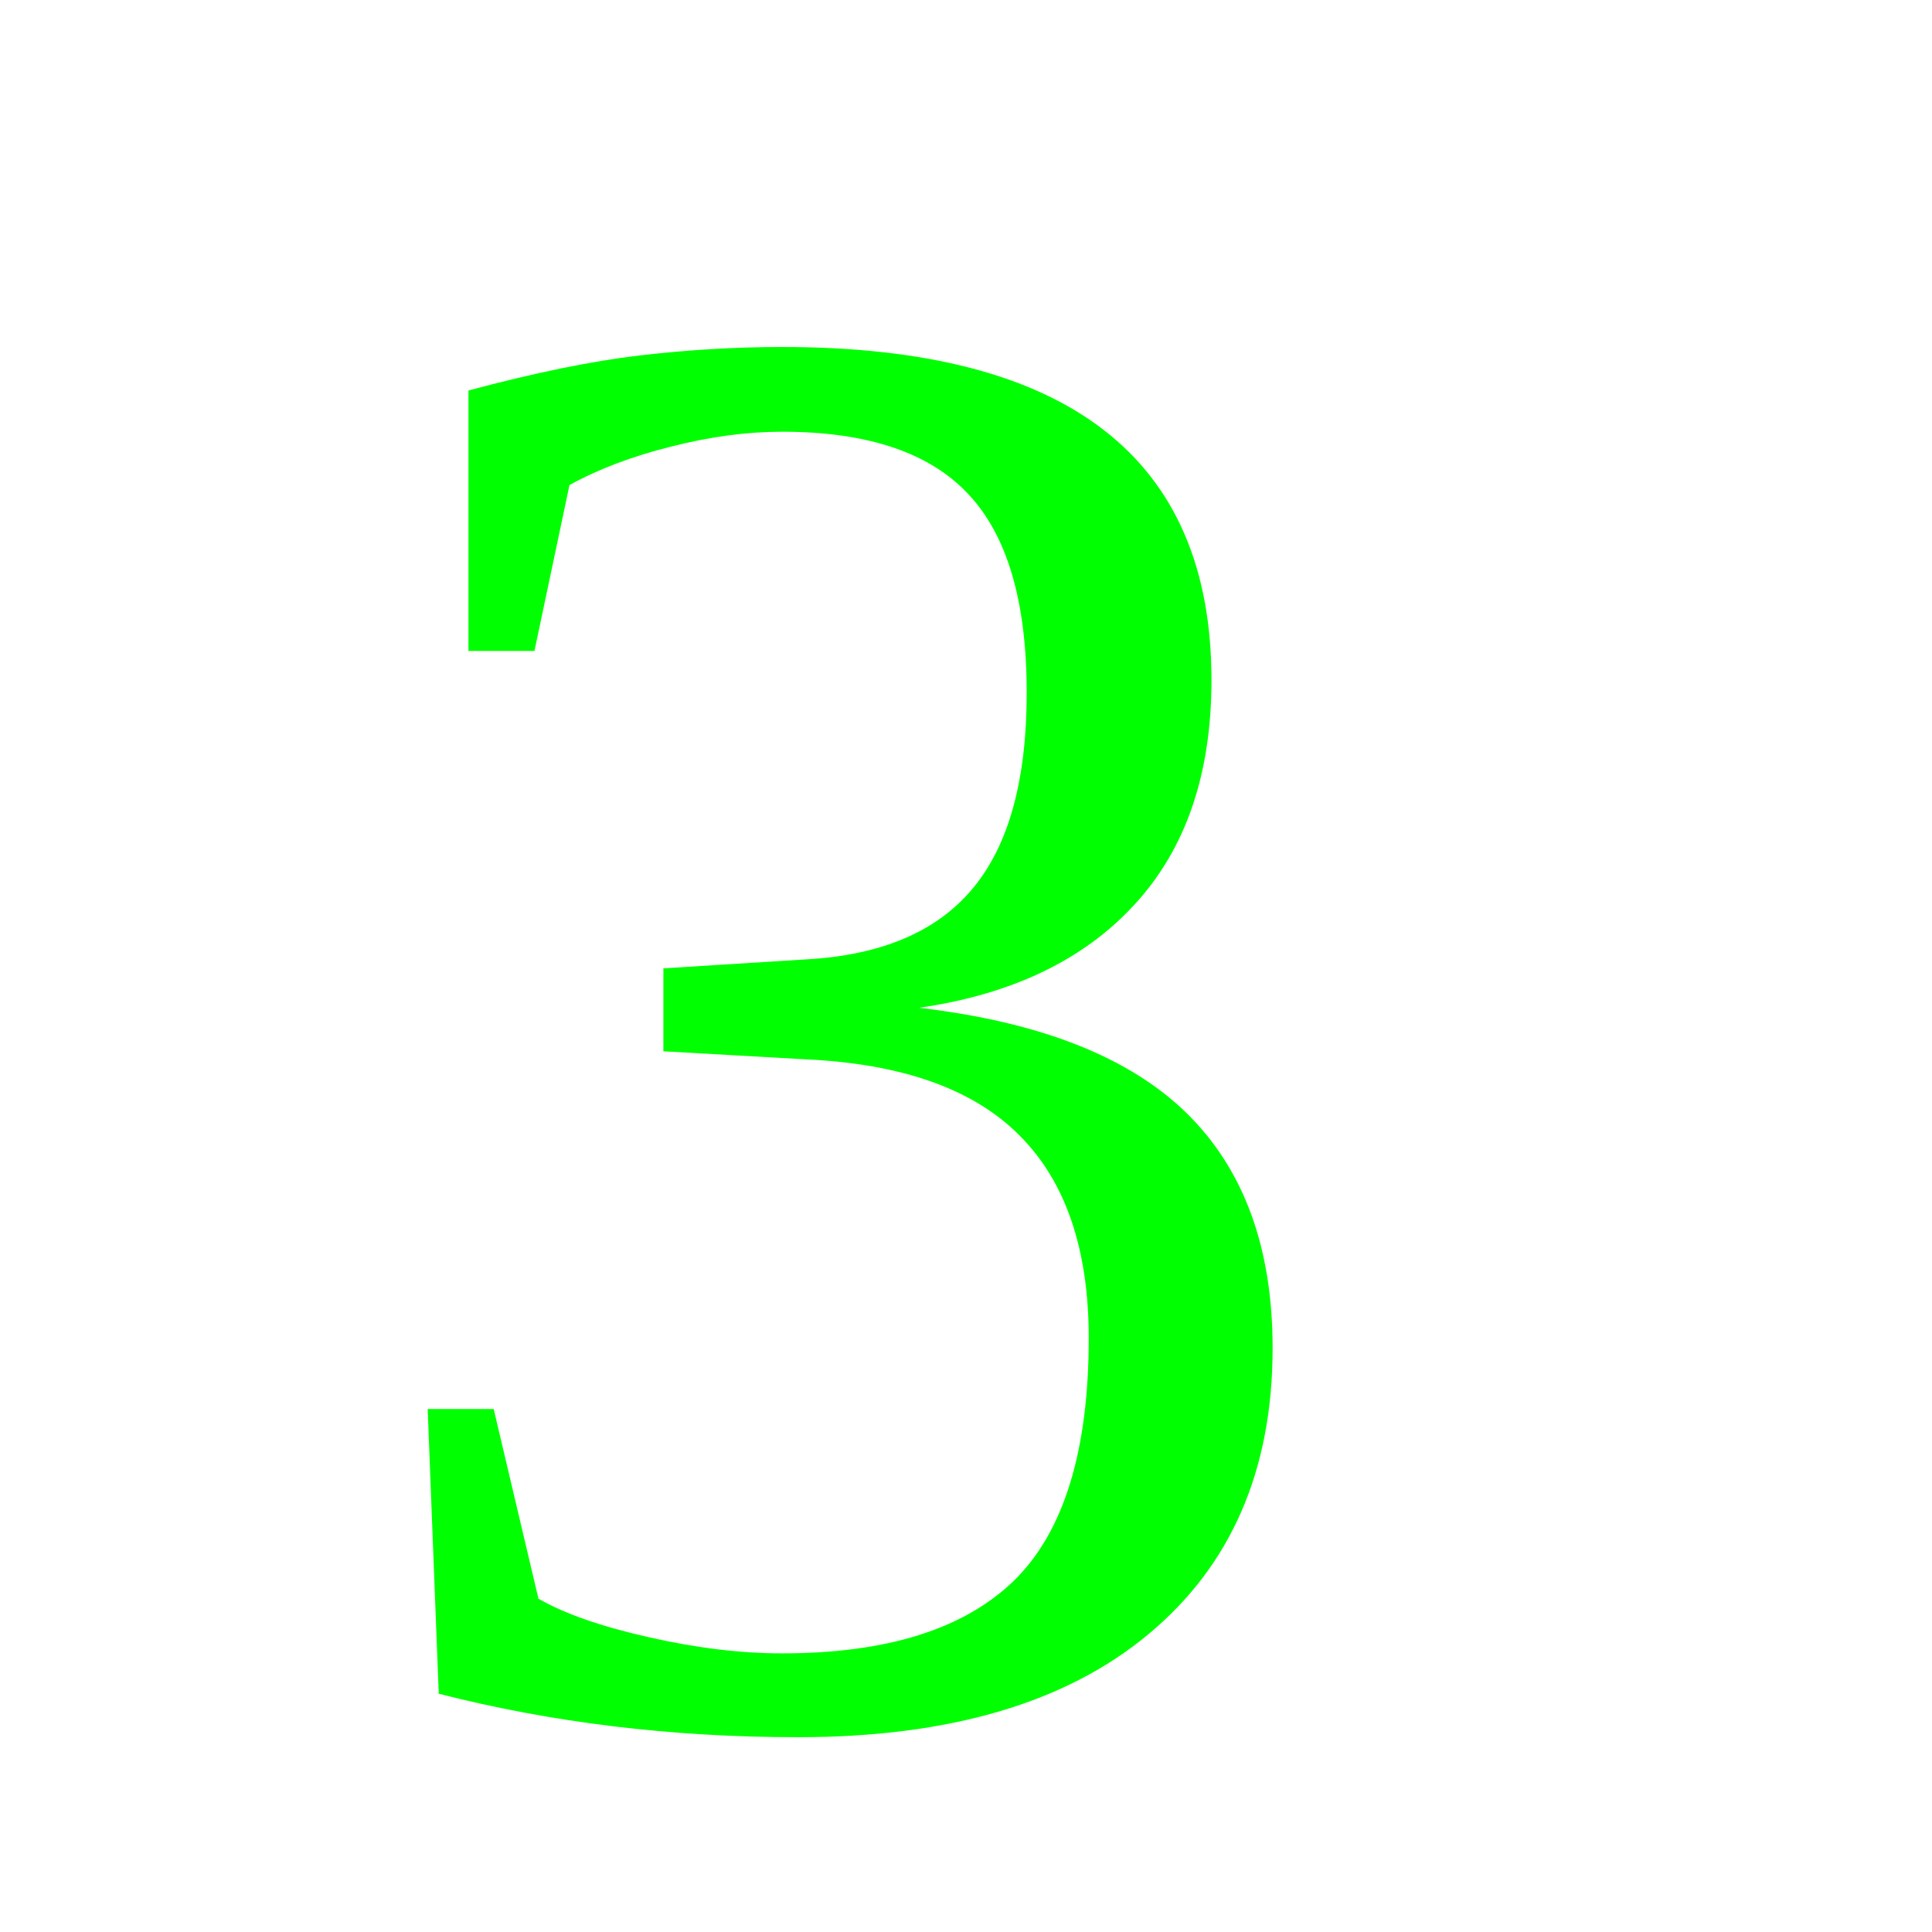
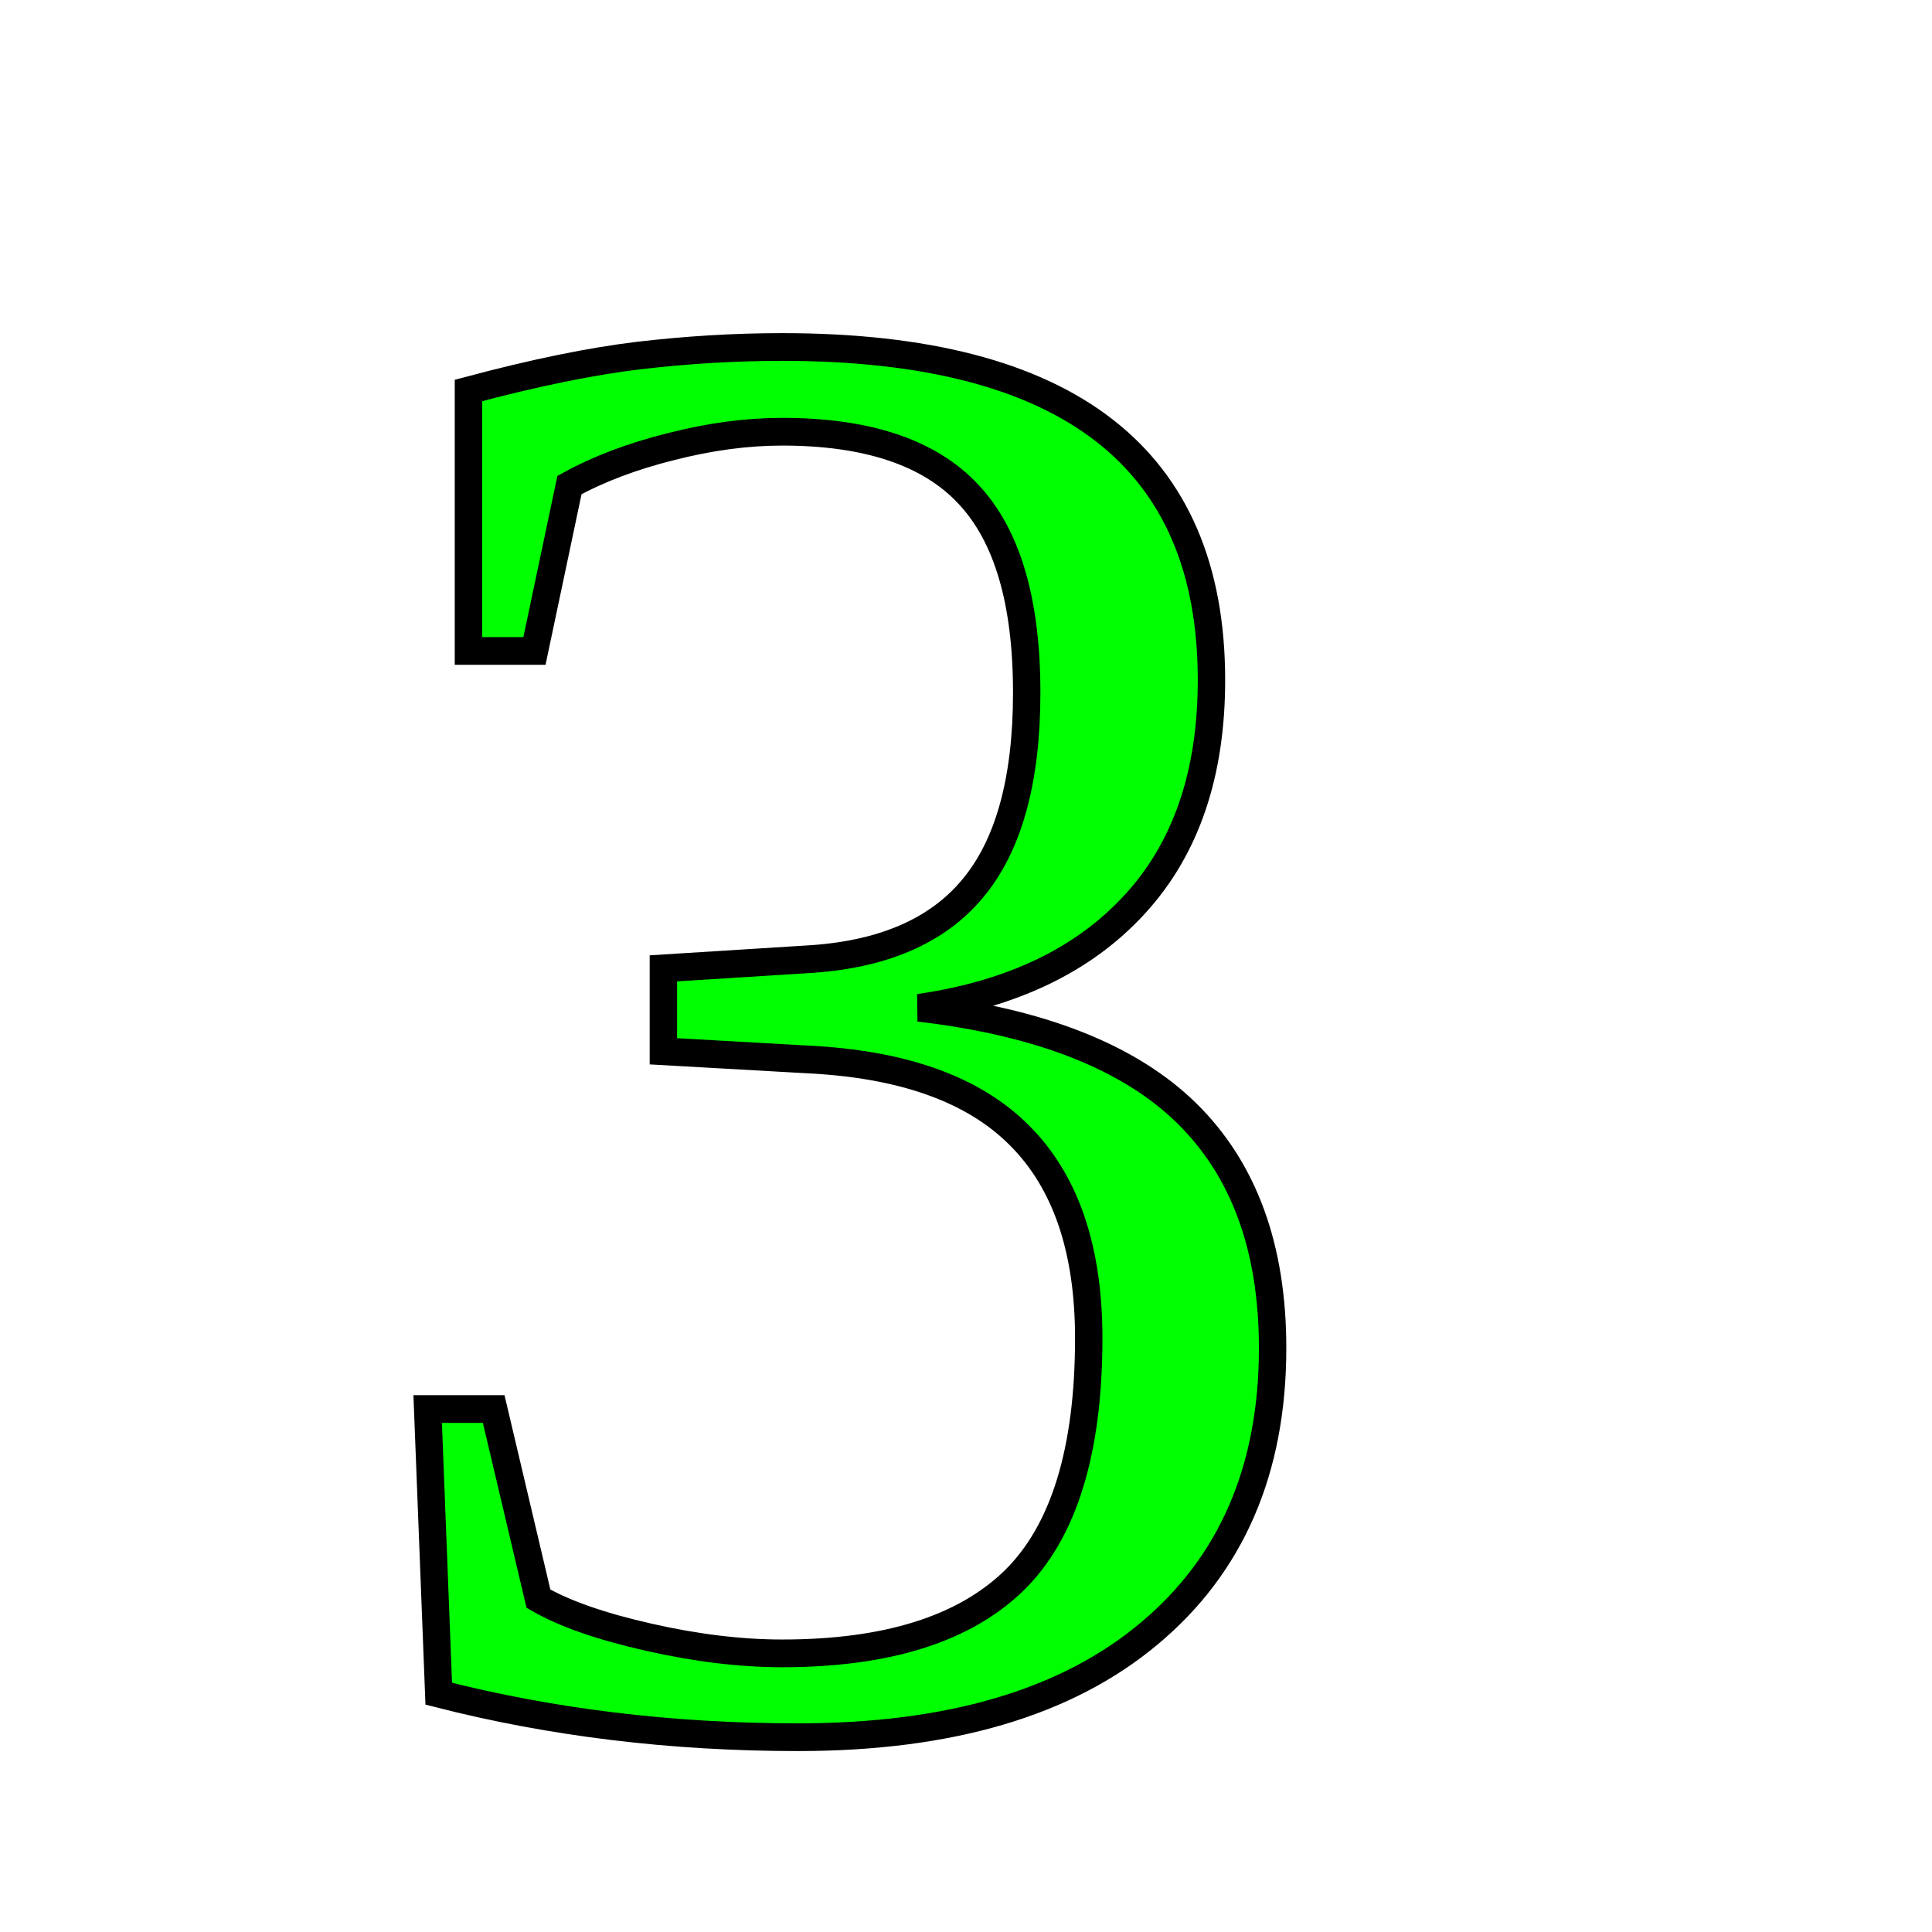
<svg xmlns="http://www.w3.org/2000/svg" width="256" height="256" viewBox="0 0 67.733 67.733" version="1.1" id="svg1">
-   <defs id="defs1">
-     <rect x="24.687" y="17.426" width="203.302" height="203.302" id="rect4" />
-     <rect x="55.182" y="31.948" width="151.025" height="165.546" id="rect3" />
-     <rect x="81.321" y="120.529" width="95.843" height="72.608" id="rect2" />
-   </defs>
  <g id="layer1">
-     <text xml:space="preserve" style="font-size:72.127px;text-align:start;writing-mode:lr-tb;direction:ltr;text-anchor:start;fill:#00ff00;stroke-width:0.966" x="11.628" y="59.844" id="text5" transform="scale(0.9941405,1.005894)">
+     <text xml:space="preserve" style="font-size:72.127px;text-align:start;writing-mode:lr-tb;direction:ltr;text-anchor:start;fill:#00ff00;stroke-width:0.966" x="11.628" y="59.844" id="text5" stroke="black" transform="scale(0.9941405,1.005894)">
      <tspan id="tspan5" style="fill:#00ff00;stroke-width:0.966" x="11.628" y="59.844">3</tspan>
    </text>
  </g>
</svg>
